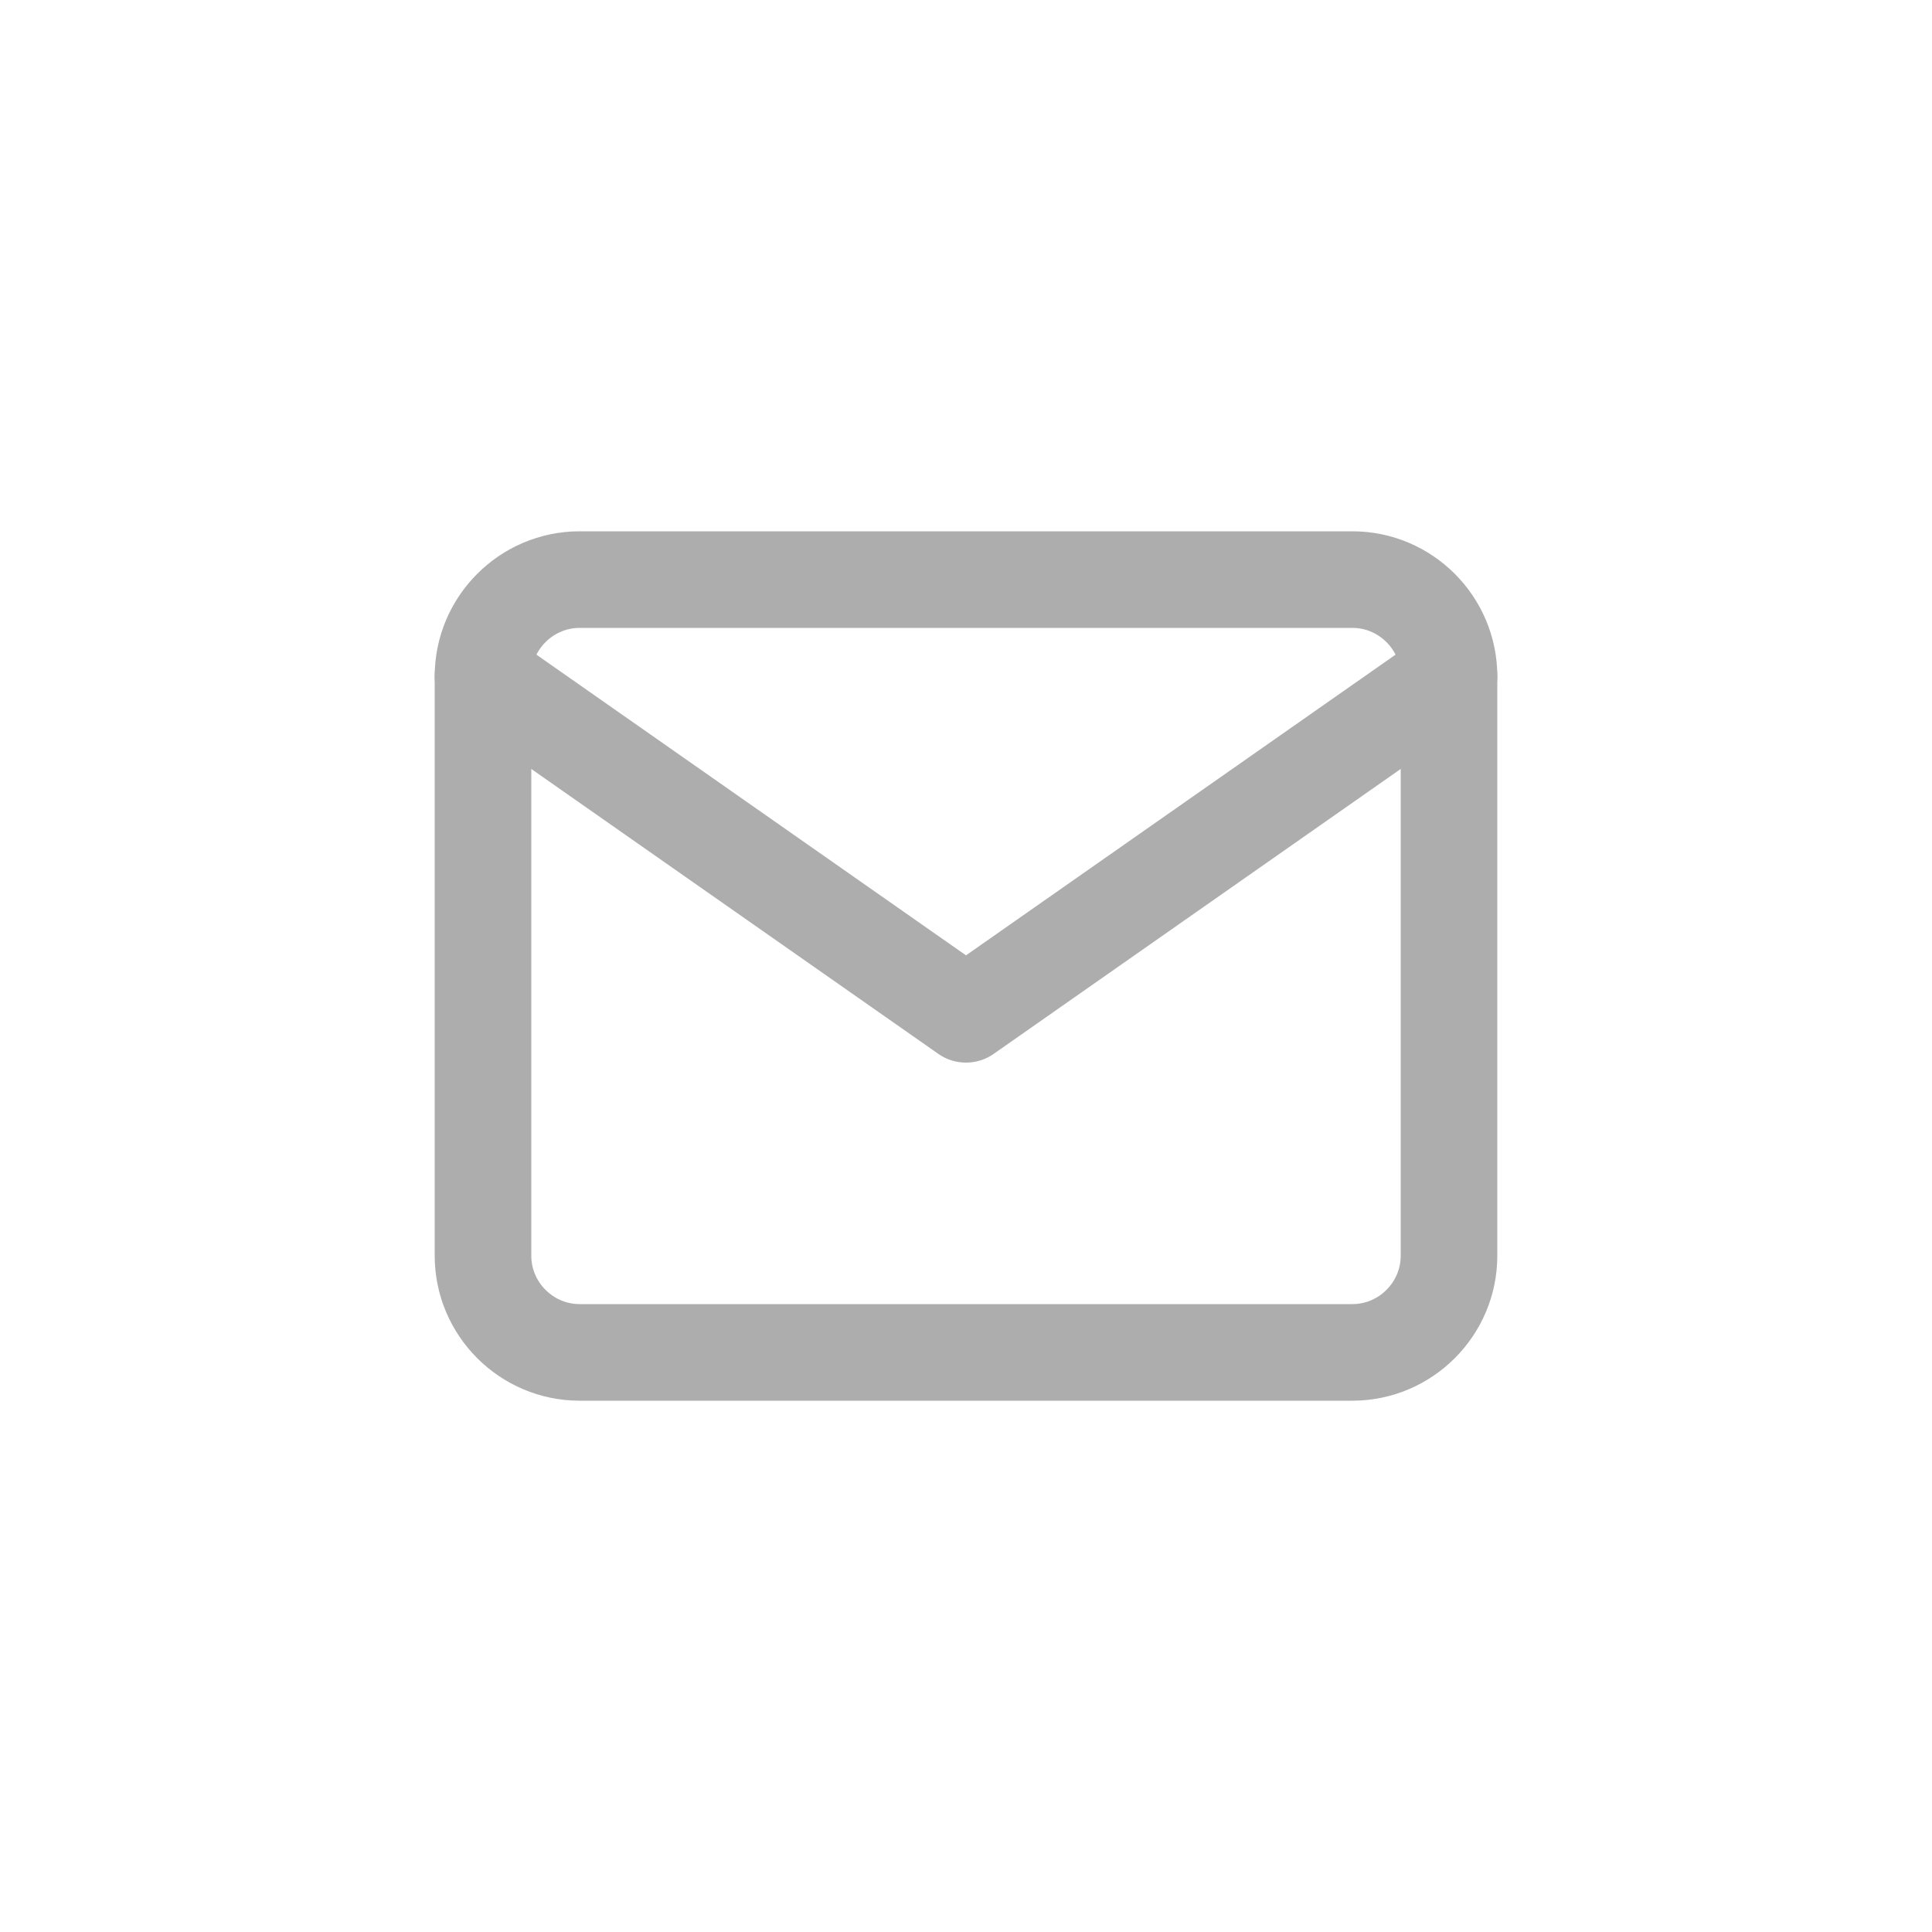
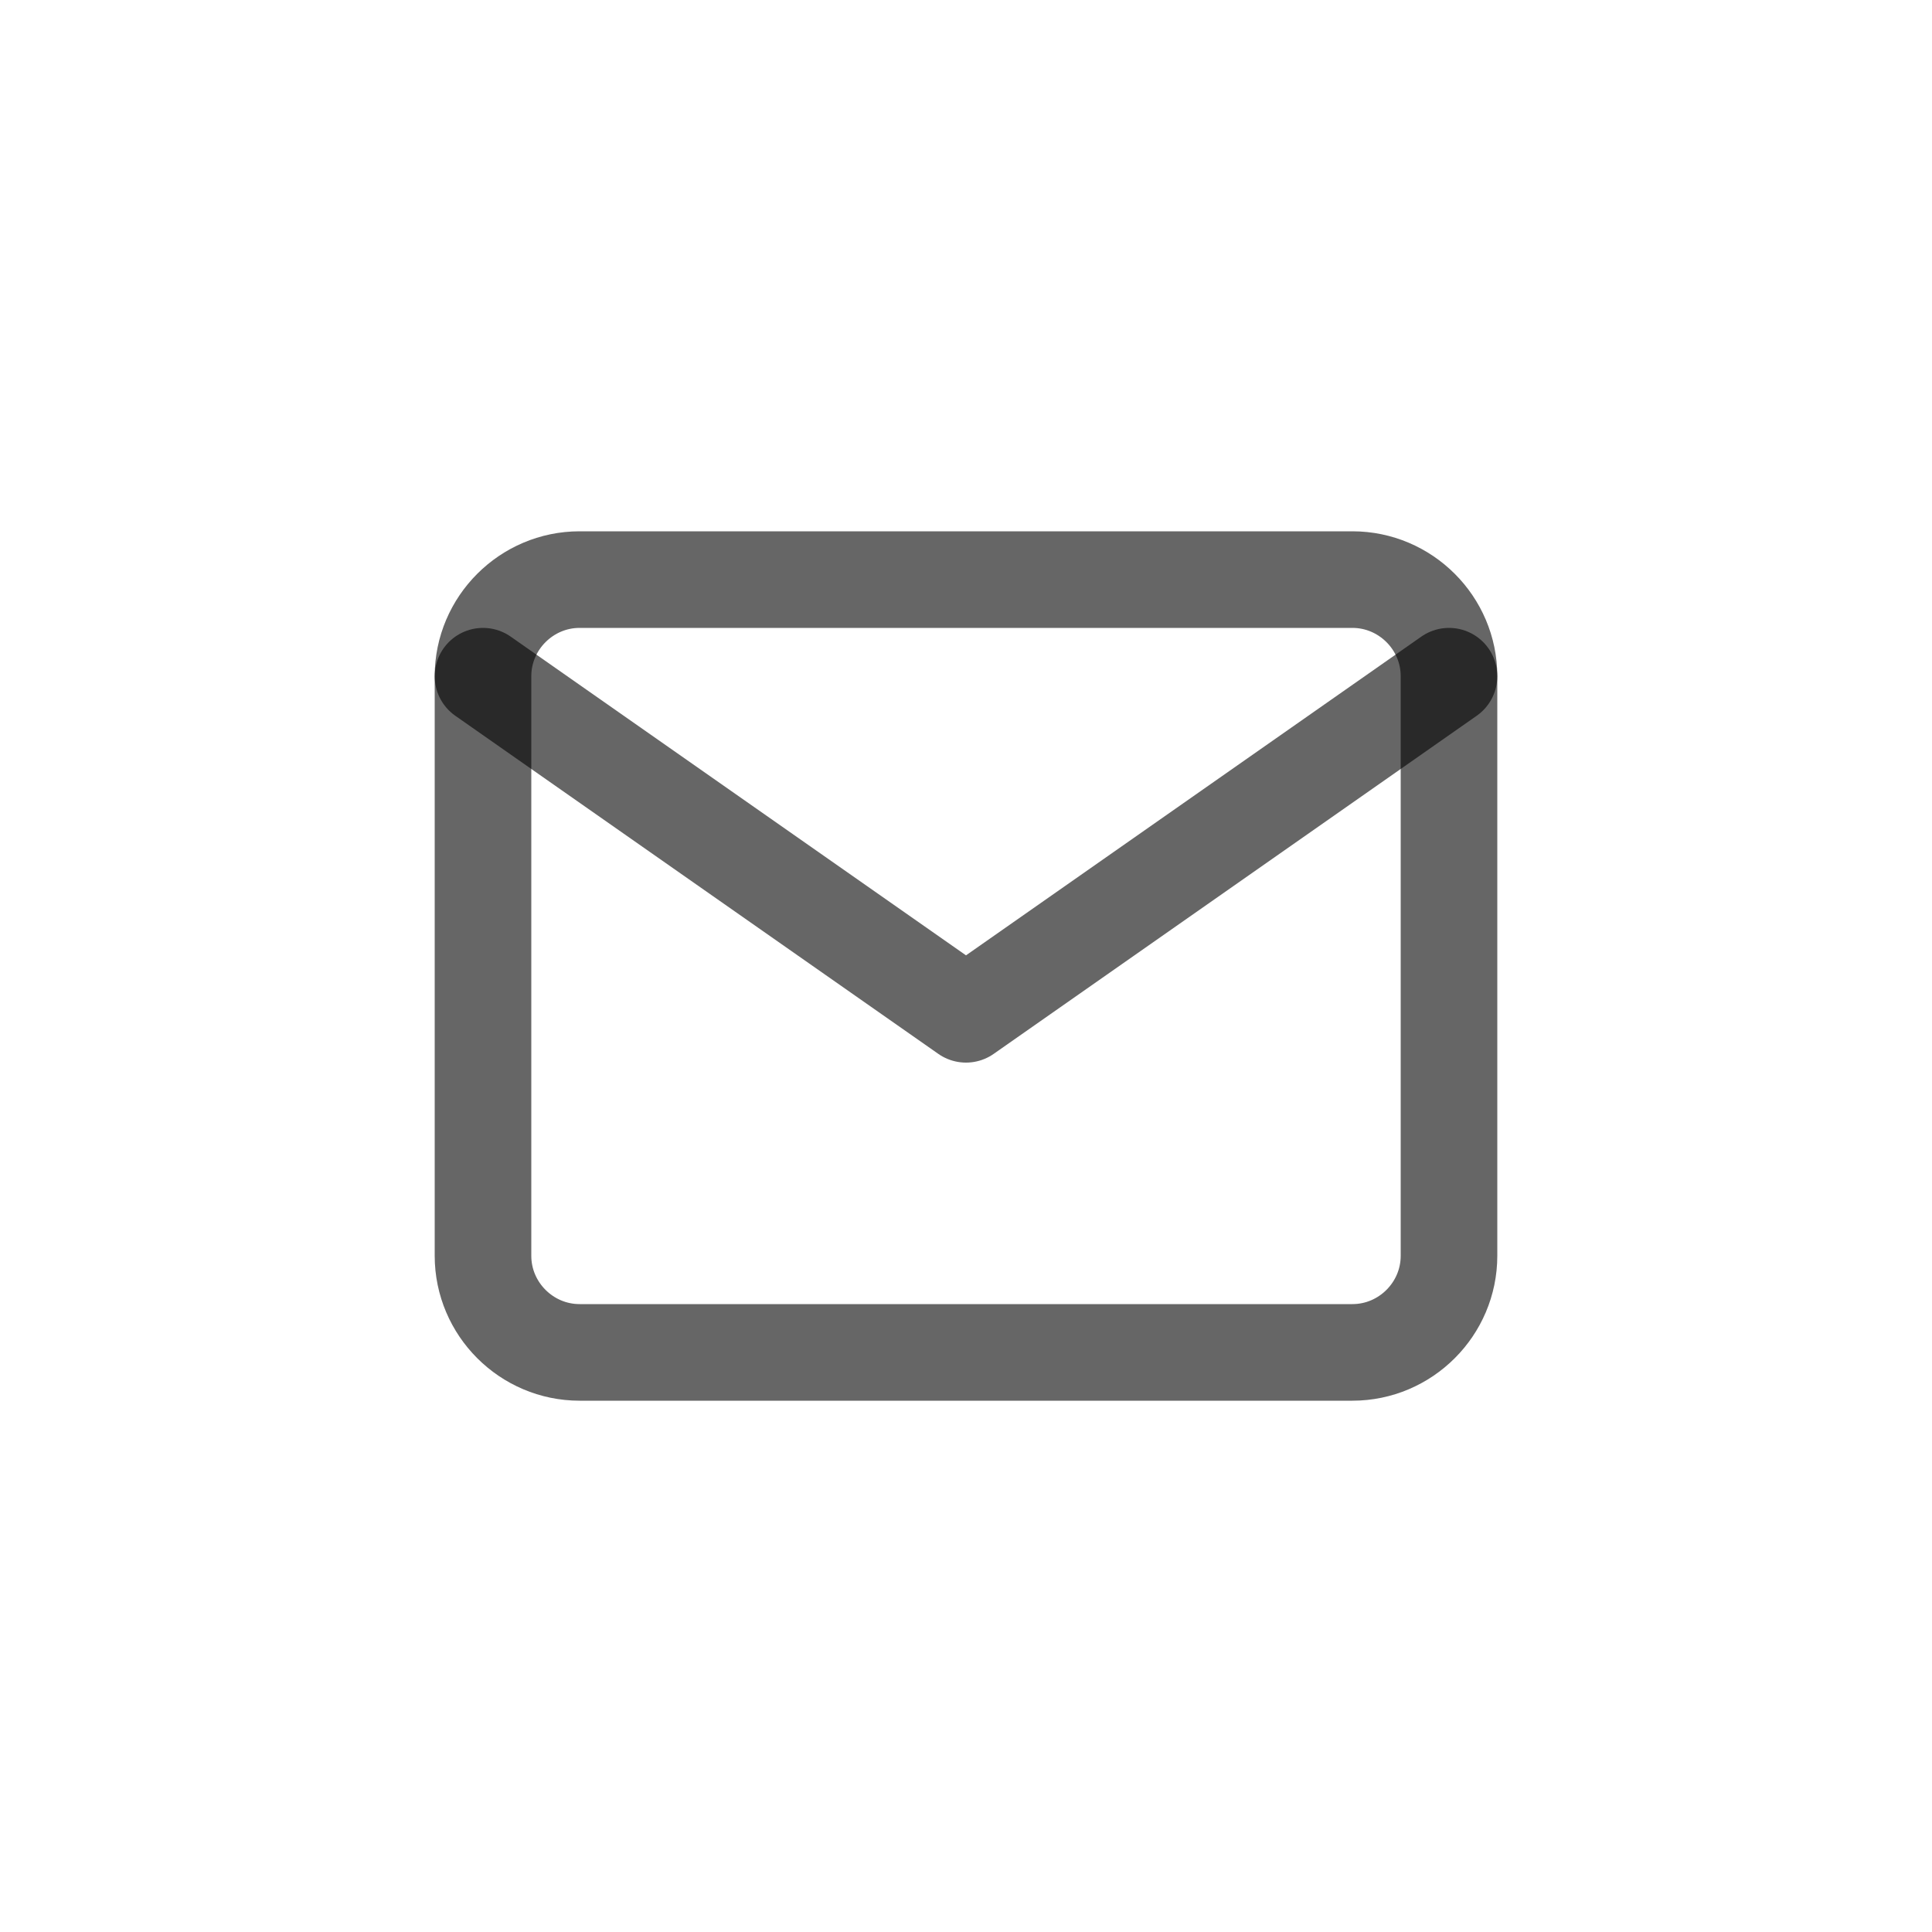
<svg xmlns="http://www.w3.org/2000/svg" width="40" height="40" viewBox="0 0 40 40" fill="none">
-   <path d="M12 12H28C29.1 12 30 12.9 30 14V26C30 27.1 29.1 28 28 28H12C10.9 28 10 27.1 10 26V14C10 12.9 10.9 12 12 12Z" stroke="#ADADAD" stroke-width="2" stroke-linecap="round" stroke-linejoin="round" />
-   <path d="M30 14L20 21L10 14" stroke="#ADADAD" stroke-width="2" stroke-linecap="round" stroke-linejoin="round" />
+   <path d="M12 12H28C29.1 12 30 12.9 30 14V26C30 27.1 29.1 28 28 28H12C10.9 28 10 27.1 10 26V14C10 12.9 10.9 12 12 12Z" stroke="rgba(0, 0, 0, 0.6)" stroke-width="2" stroke-linecap="round" stroke-linejoin="round" />
+   <path d="M30 14L20 21L10 14" stroke="rgba(0, 0, 0, 0.6)" stroke-width="2" stroke-linecap="round" stroke-linejoin="round" />
</svg>
